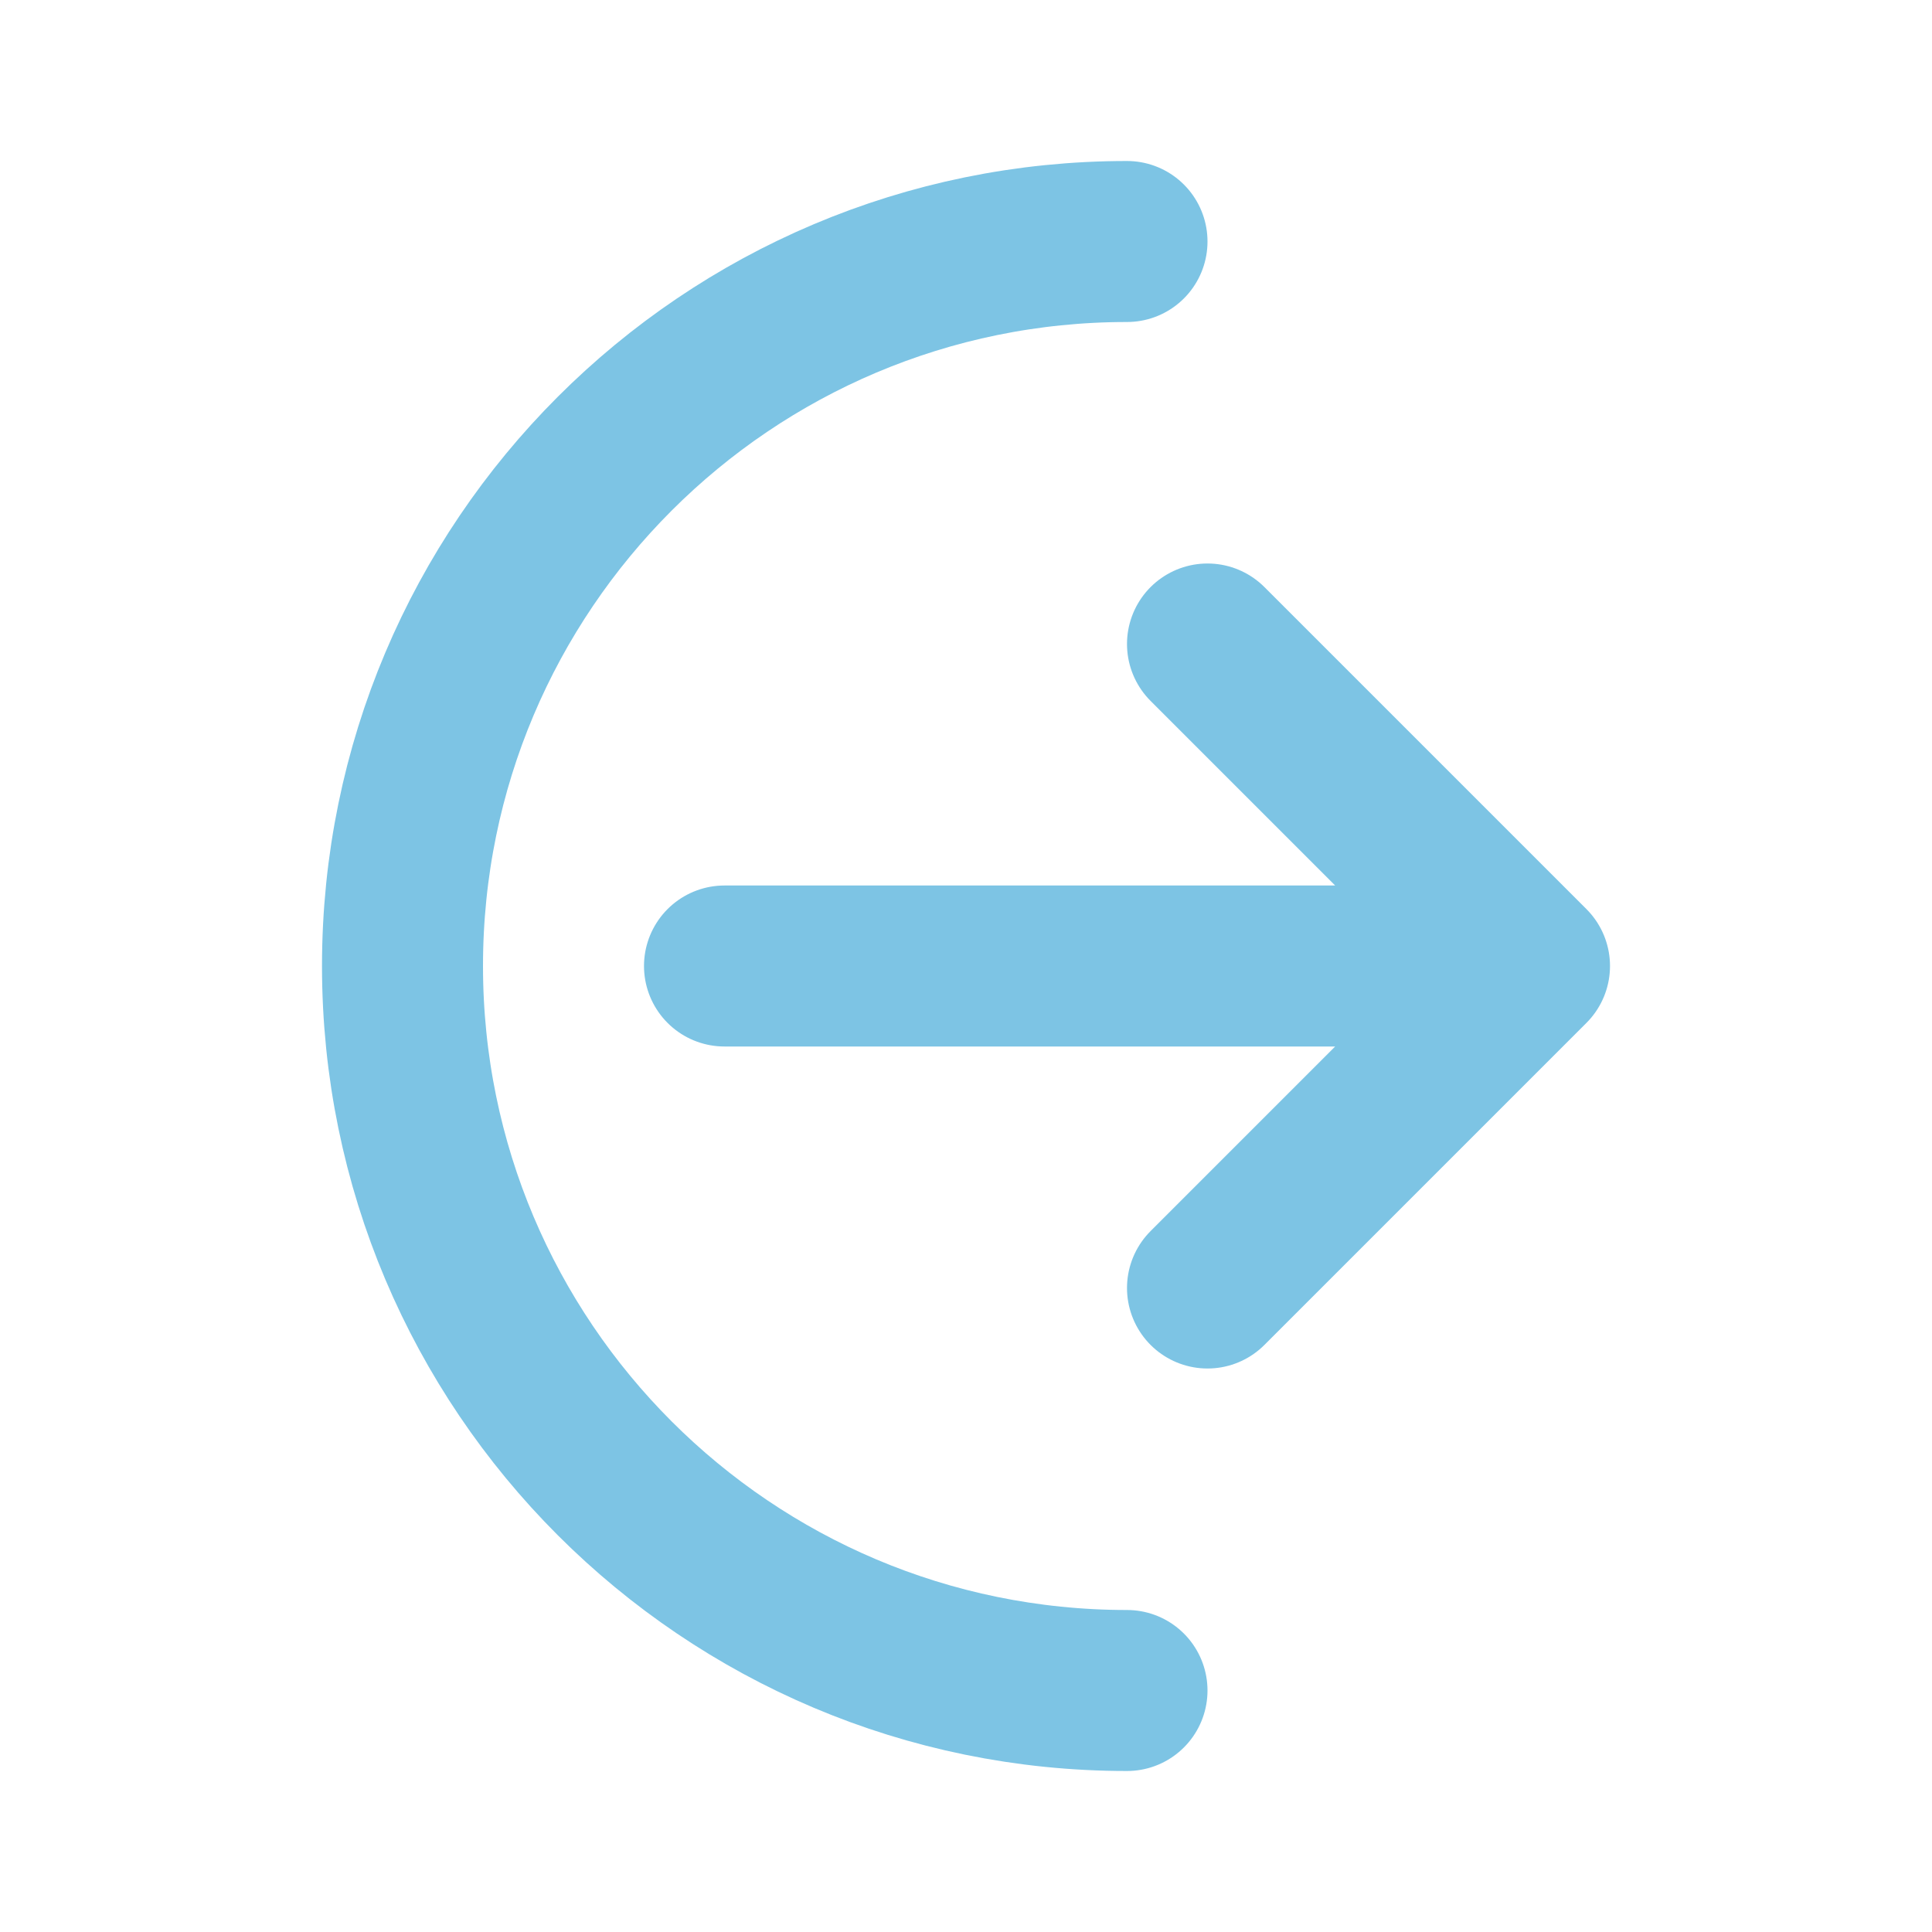
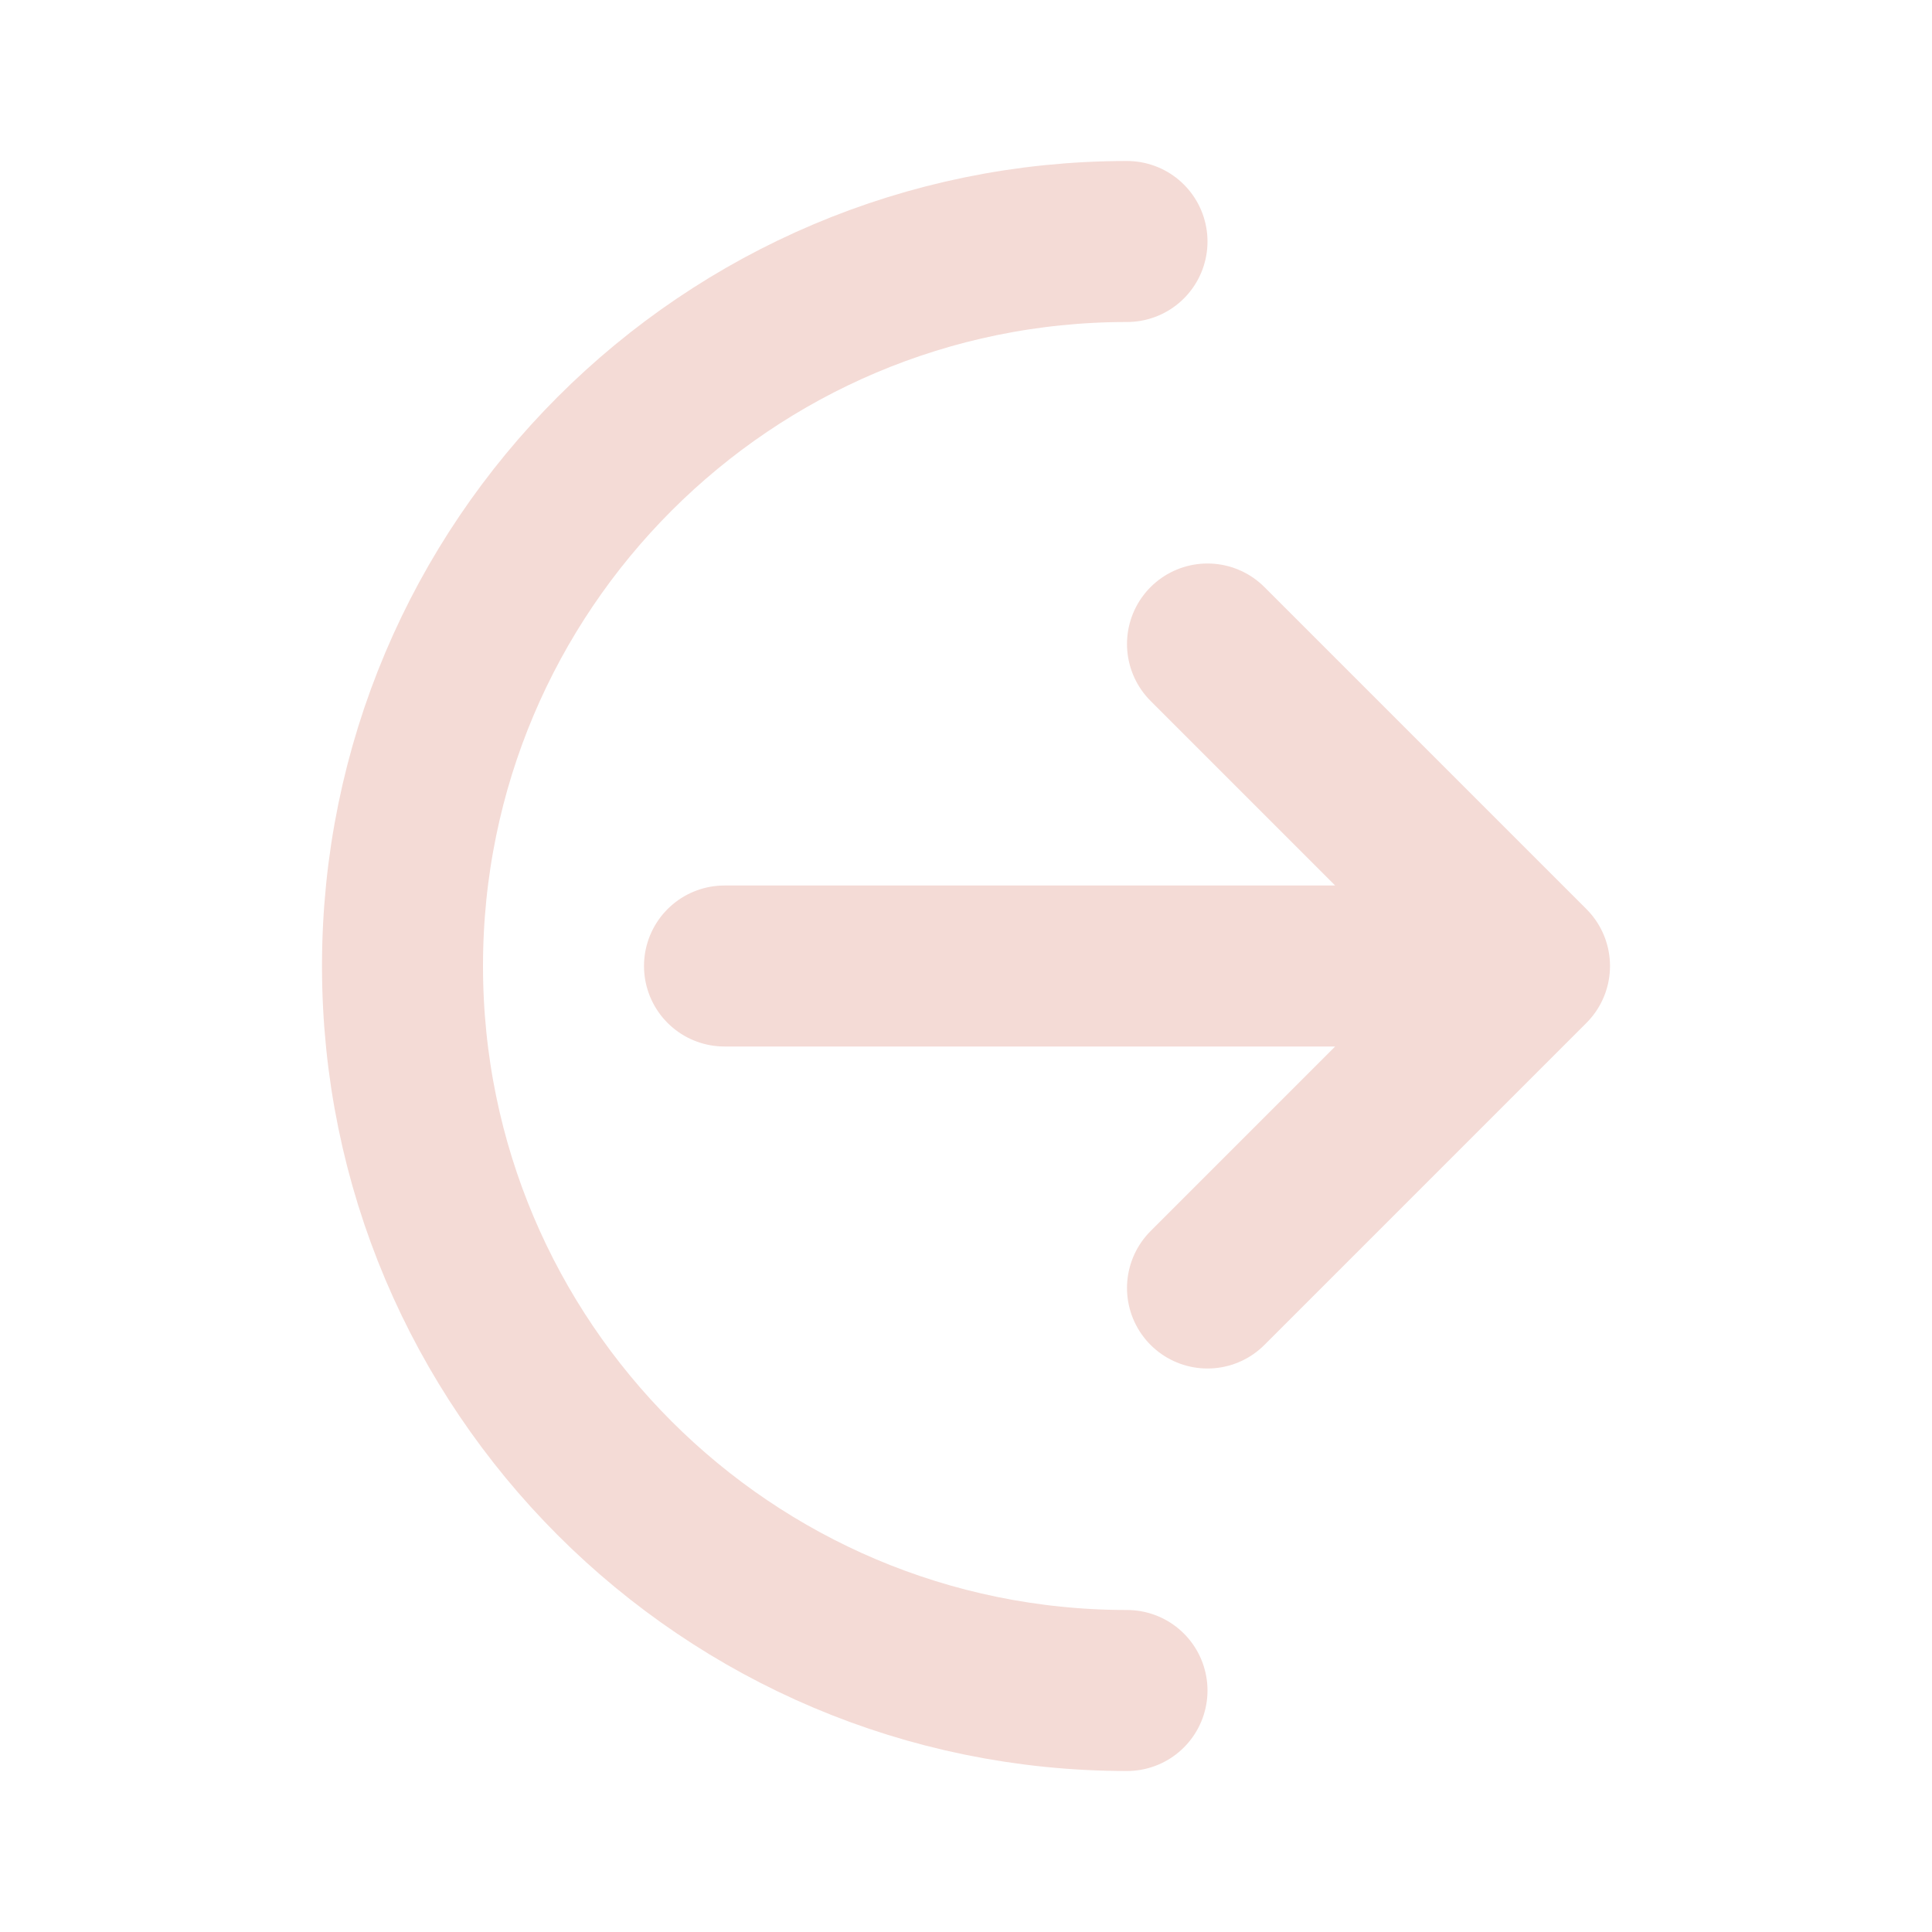
<svg xmlns="http://www.w3.org/2000/svg" width="800px" height="800px" viewBox="0 0 24 24" fill="none">
-   <path stroke="#7dc4e4" stroke-linecap="round" stroke-linejoin="round" stroke-width="2" d="m19 12-4-4m4 4-4 4m4-4H9m5 9a9 9 0 1 1 0-18" />
+   <path stroke="#f4dbd6" stroke-linecap="round" stroke-linejoin="round" stroke-width="2" d="m19 12-4-4m4 4-4 4m4-4H9m5 9a9 9 0 1 1 0-18" />
</svg>
